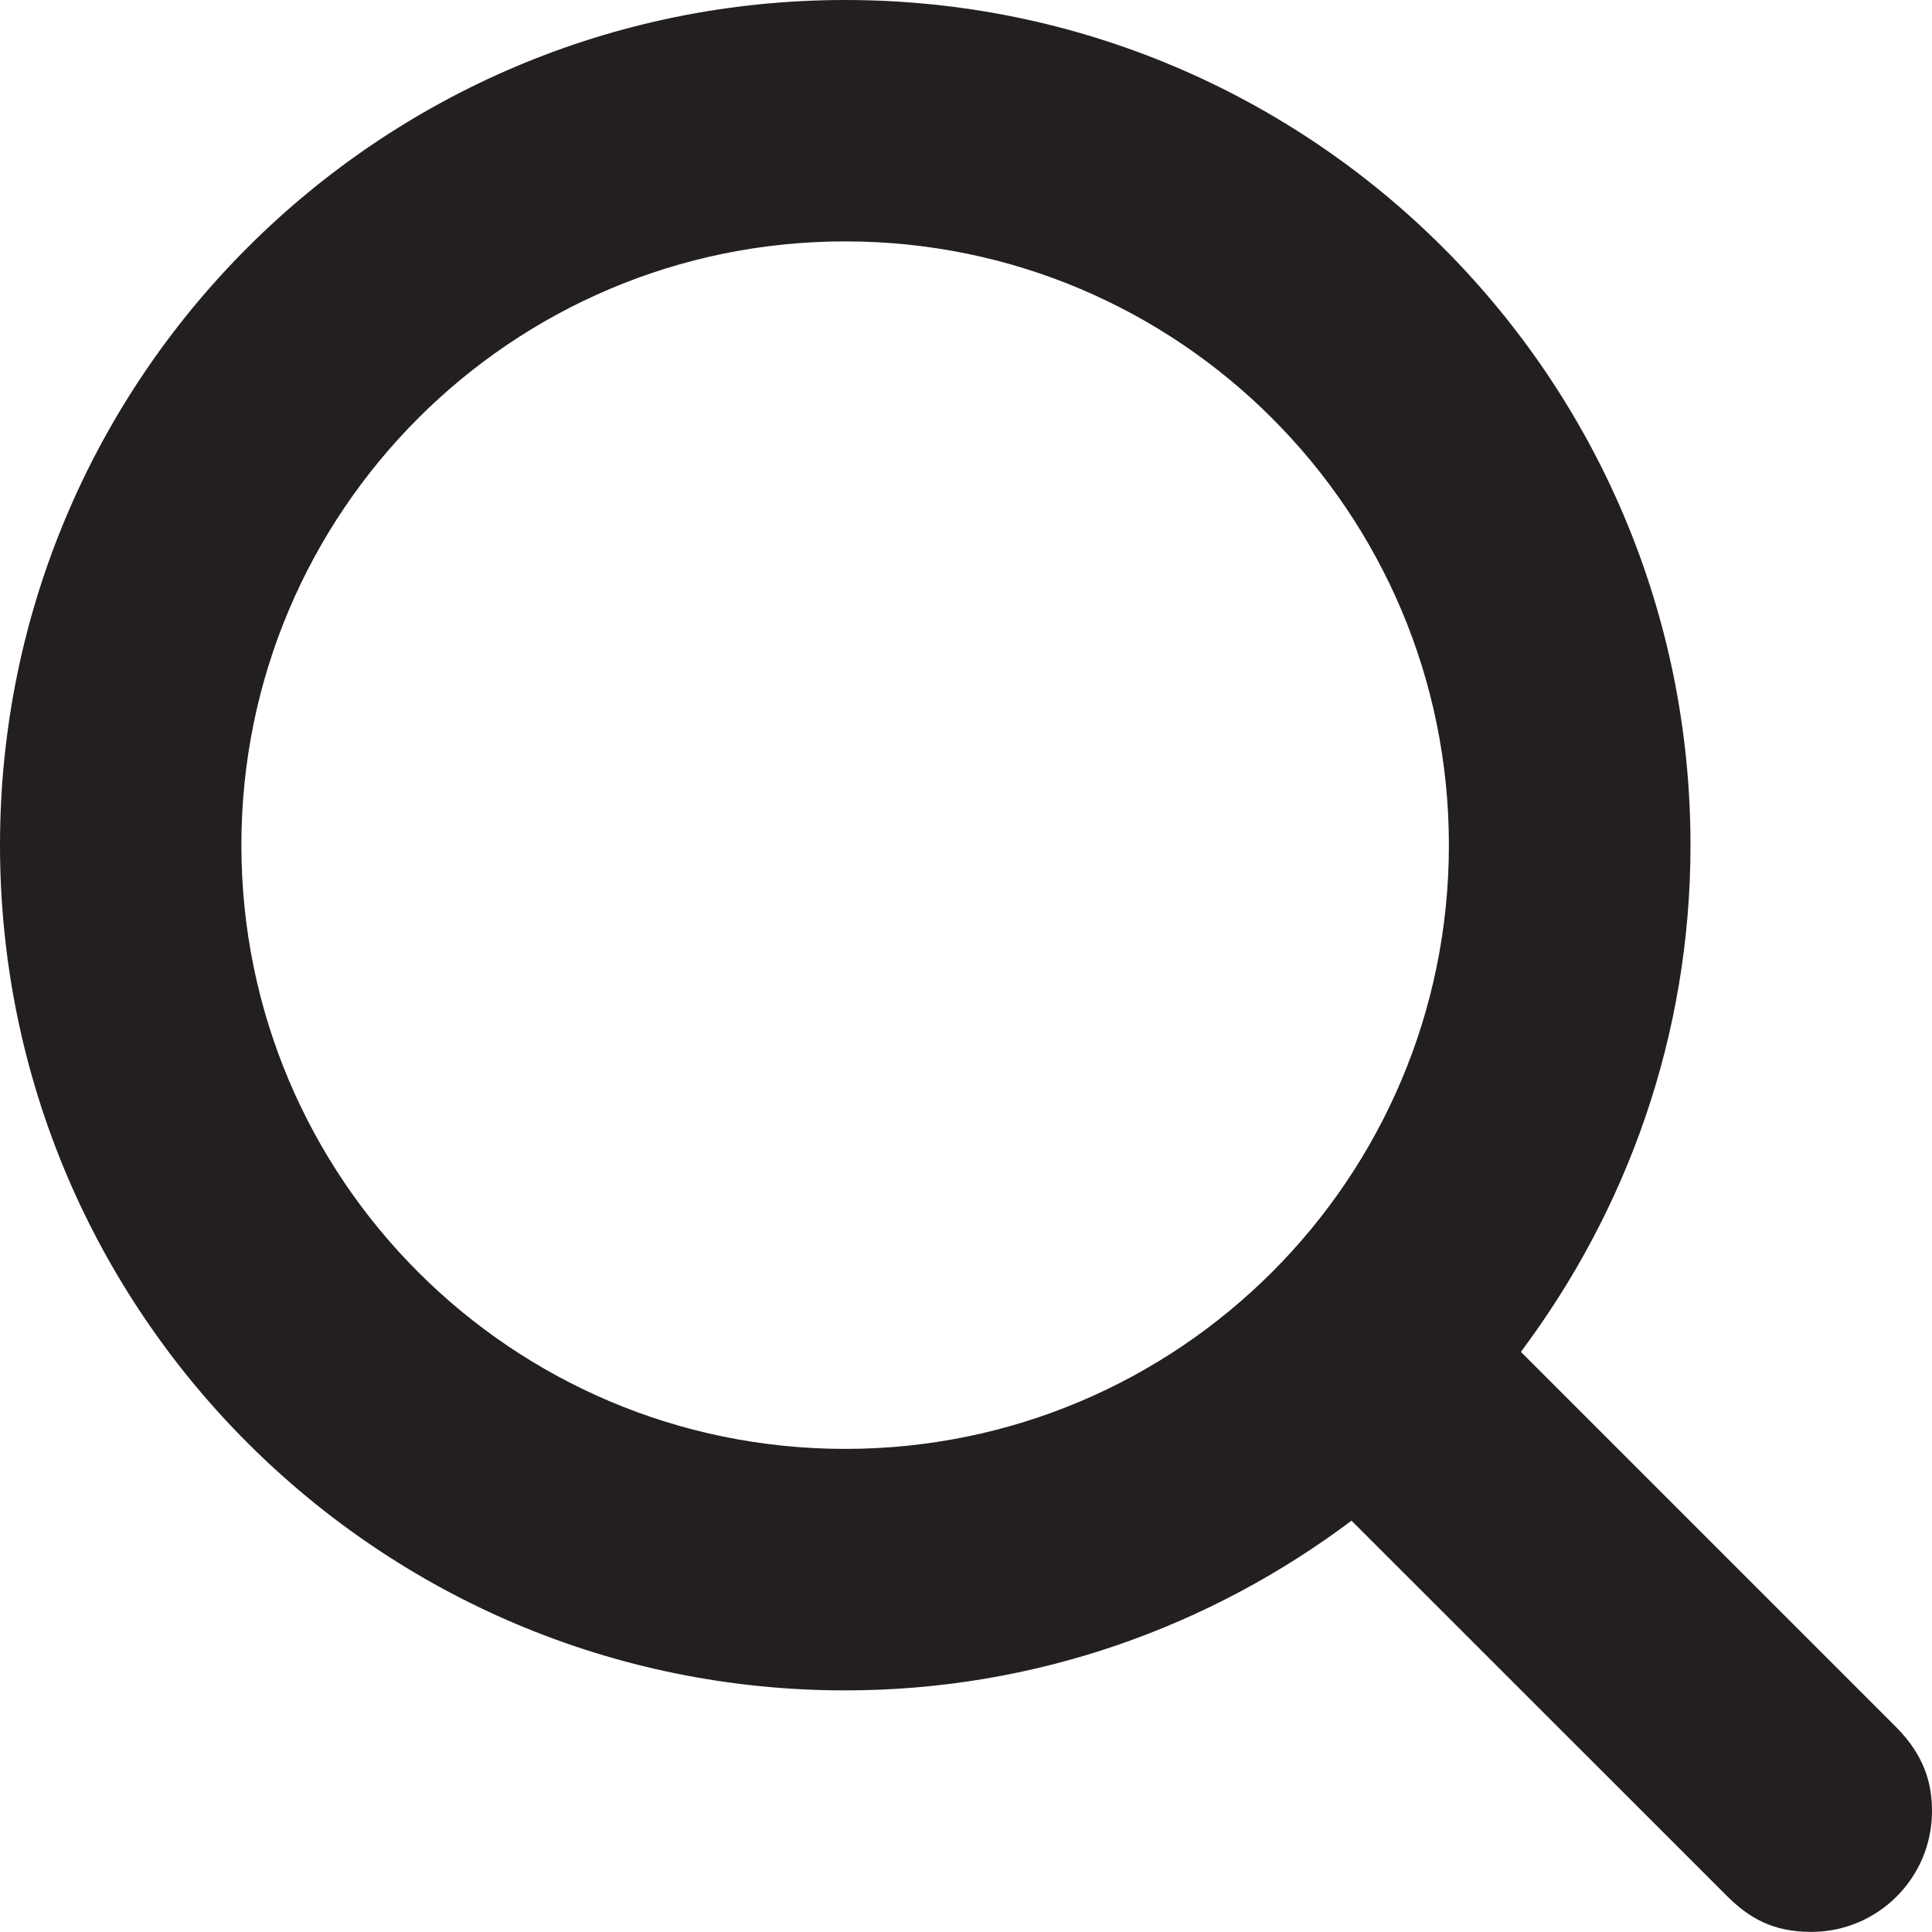
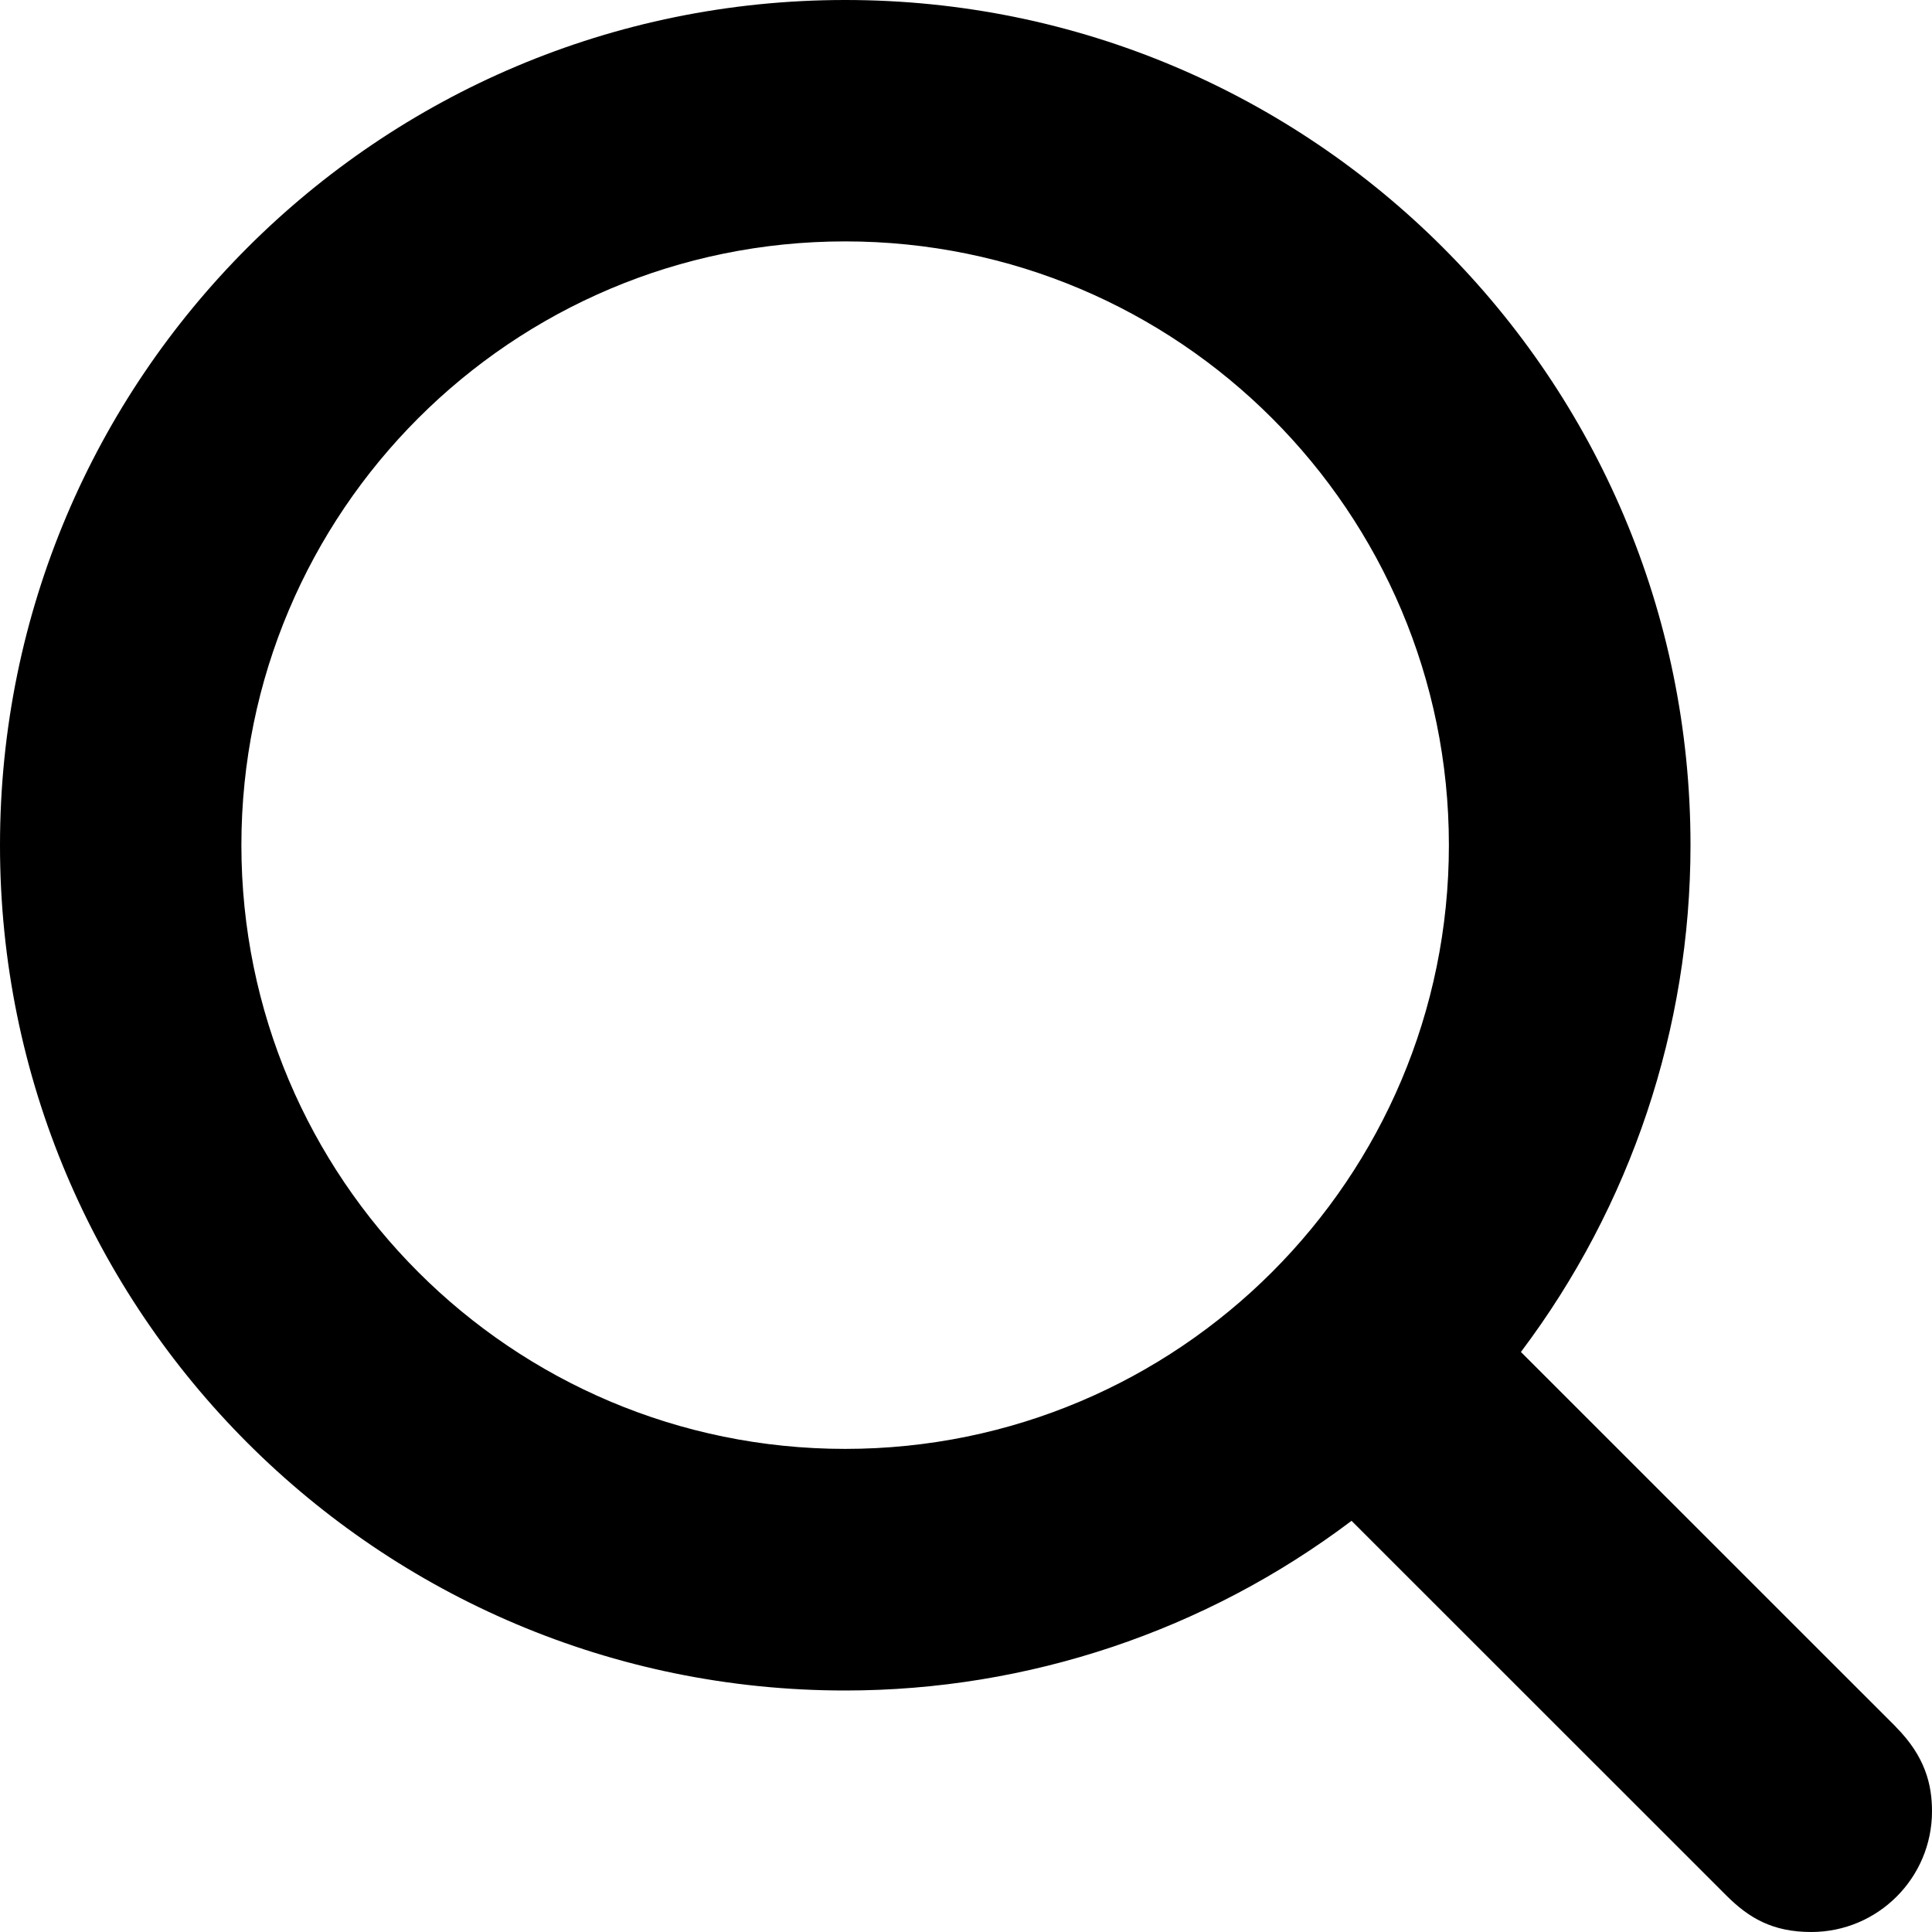
- <svg xmlns="http://www.w3.org/2000/svg" version="1.1" id="Layer_1" x="0px" y="0px" width="17.6px" height="17.6px" viewBox="-0.8 -0.8 17.6 17.6" enable-background="new -0.8 -0.8 17.6 17.6" xml:space="preserve">
-   <path fill="#231F20" d="M16.47,14.93l-3.415-3.415C14.02,10.226,14.6,8.634,14.6,6.899c0-4.253-3.447-7.699-7.7-7.699 S-0.8,2.646-0.8,6.899s3.446,7.7,7.699,7.7c1.734,0,3.326-0.58,4.613-1.546l3.417,3.416c0.203,0.202,0.418,0.33,0.771,0.33 c0.607,0,1.1-0.492,1.1-1.1C16.8,15.459,16.739,15.2,16.47,14.93z M1.399,6.899c0-3.038,2.462-5.5,5.5-5.5s5.5,2.462,5.5,5.5 s-2.462,5.5-5.5,5.5S1.399,9.938,1.399,6.899z" />
+ <svg xmlns="http://www.w3.org/2000/svg" width="18" height="18" viewBox="0 0 18 18">
+   <path d="M17.663 16.088l-3.493-3.492a7.846 7.846 0 0 0 1.58-4.722A7.874 7.874 0 0 0 7.875 0 7.874 7.874 0 0 0 0 7.874a7.874 7.874 0 0 0 7.874 7.876 7.827 7.827 0 0 0 4.718-1.581l3.494 3.493c.208.207.428.338.789.338.62 0 1.125-.503 1.125-1.125 0-.246-.062-.51-.338-.787zM2.249 7.874a5.625 5.625 0 1 1 11.25 0 5.625 5.625 0 1 1-11.25 0z" />
</svg>
